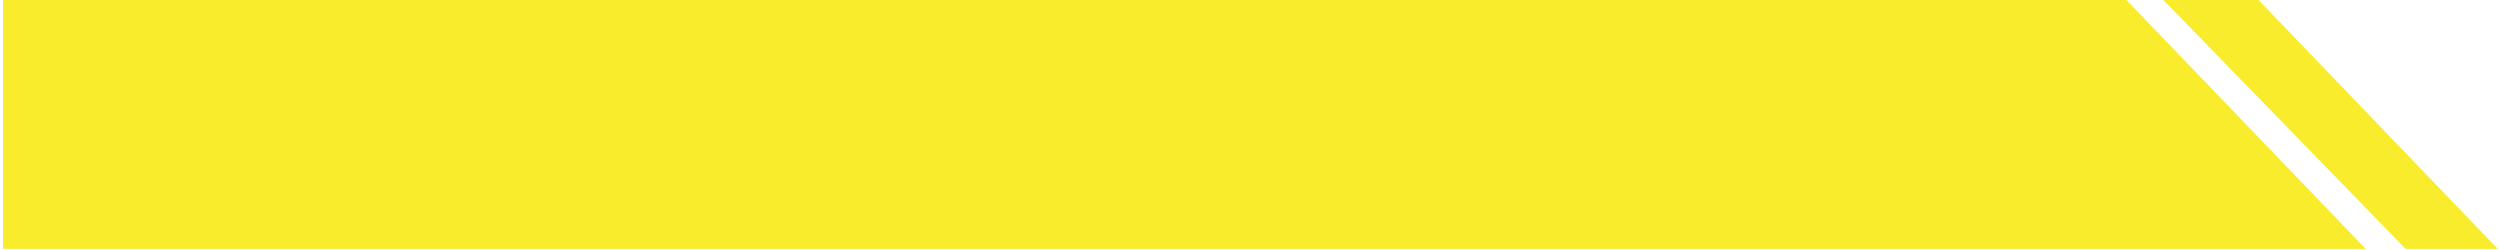
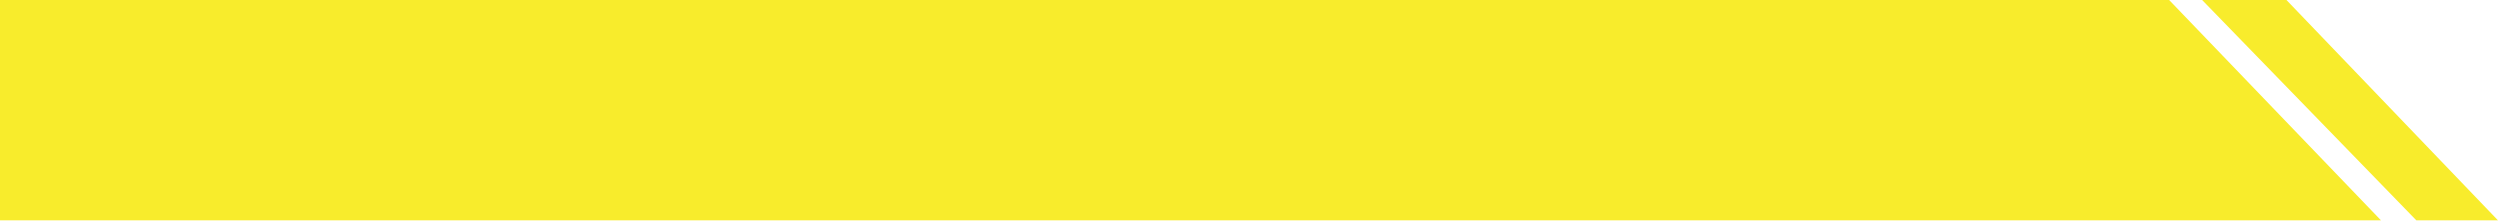
- <svg xmlns="http://www.w3.org/2000/svg" width="651" height="65" viewBox="0 0 651 65" fill="none">
-   <path d="M616.008 64.797H0.796V-0.001H553.718L616.008 64.797Z" fill="#F8EC2C" />
-   <path d="M650.408 64.797H626.42L563.354 -0.001H588.118L650.408 64.797Z" fill="#F8EC2C" />
+ <svg xmlns="http://www.w3.org/2000/svg" version="1.1" id="圖層_1" x="0px" y="0px" viewBox="0 0 735.2 65" style="enable-background:new 0 0 735.2 65;" xml:space="preserve">
+   <style type="text/css">
+ 	.st0{fill:#F8EC2C;}
+ </style>
+   <path class="st0" d="M700.2,64.8H0V0h637.9L700.2,64.8z" />
+   <path class="st0" d="M734.6,64.8h-24L647.6,0h24.8L734.6,64.8z" />
</svg>
